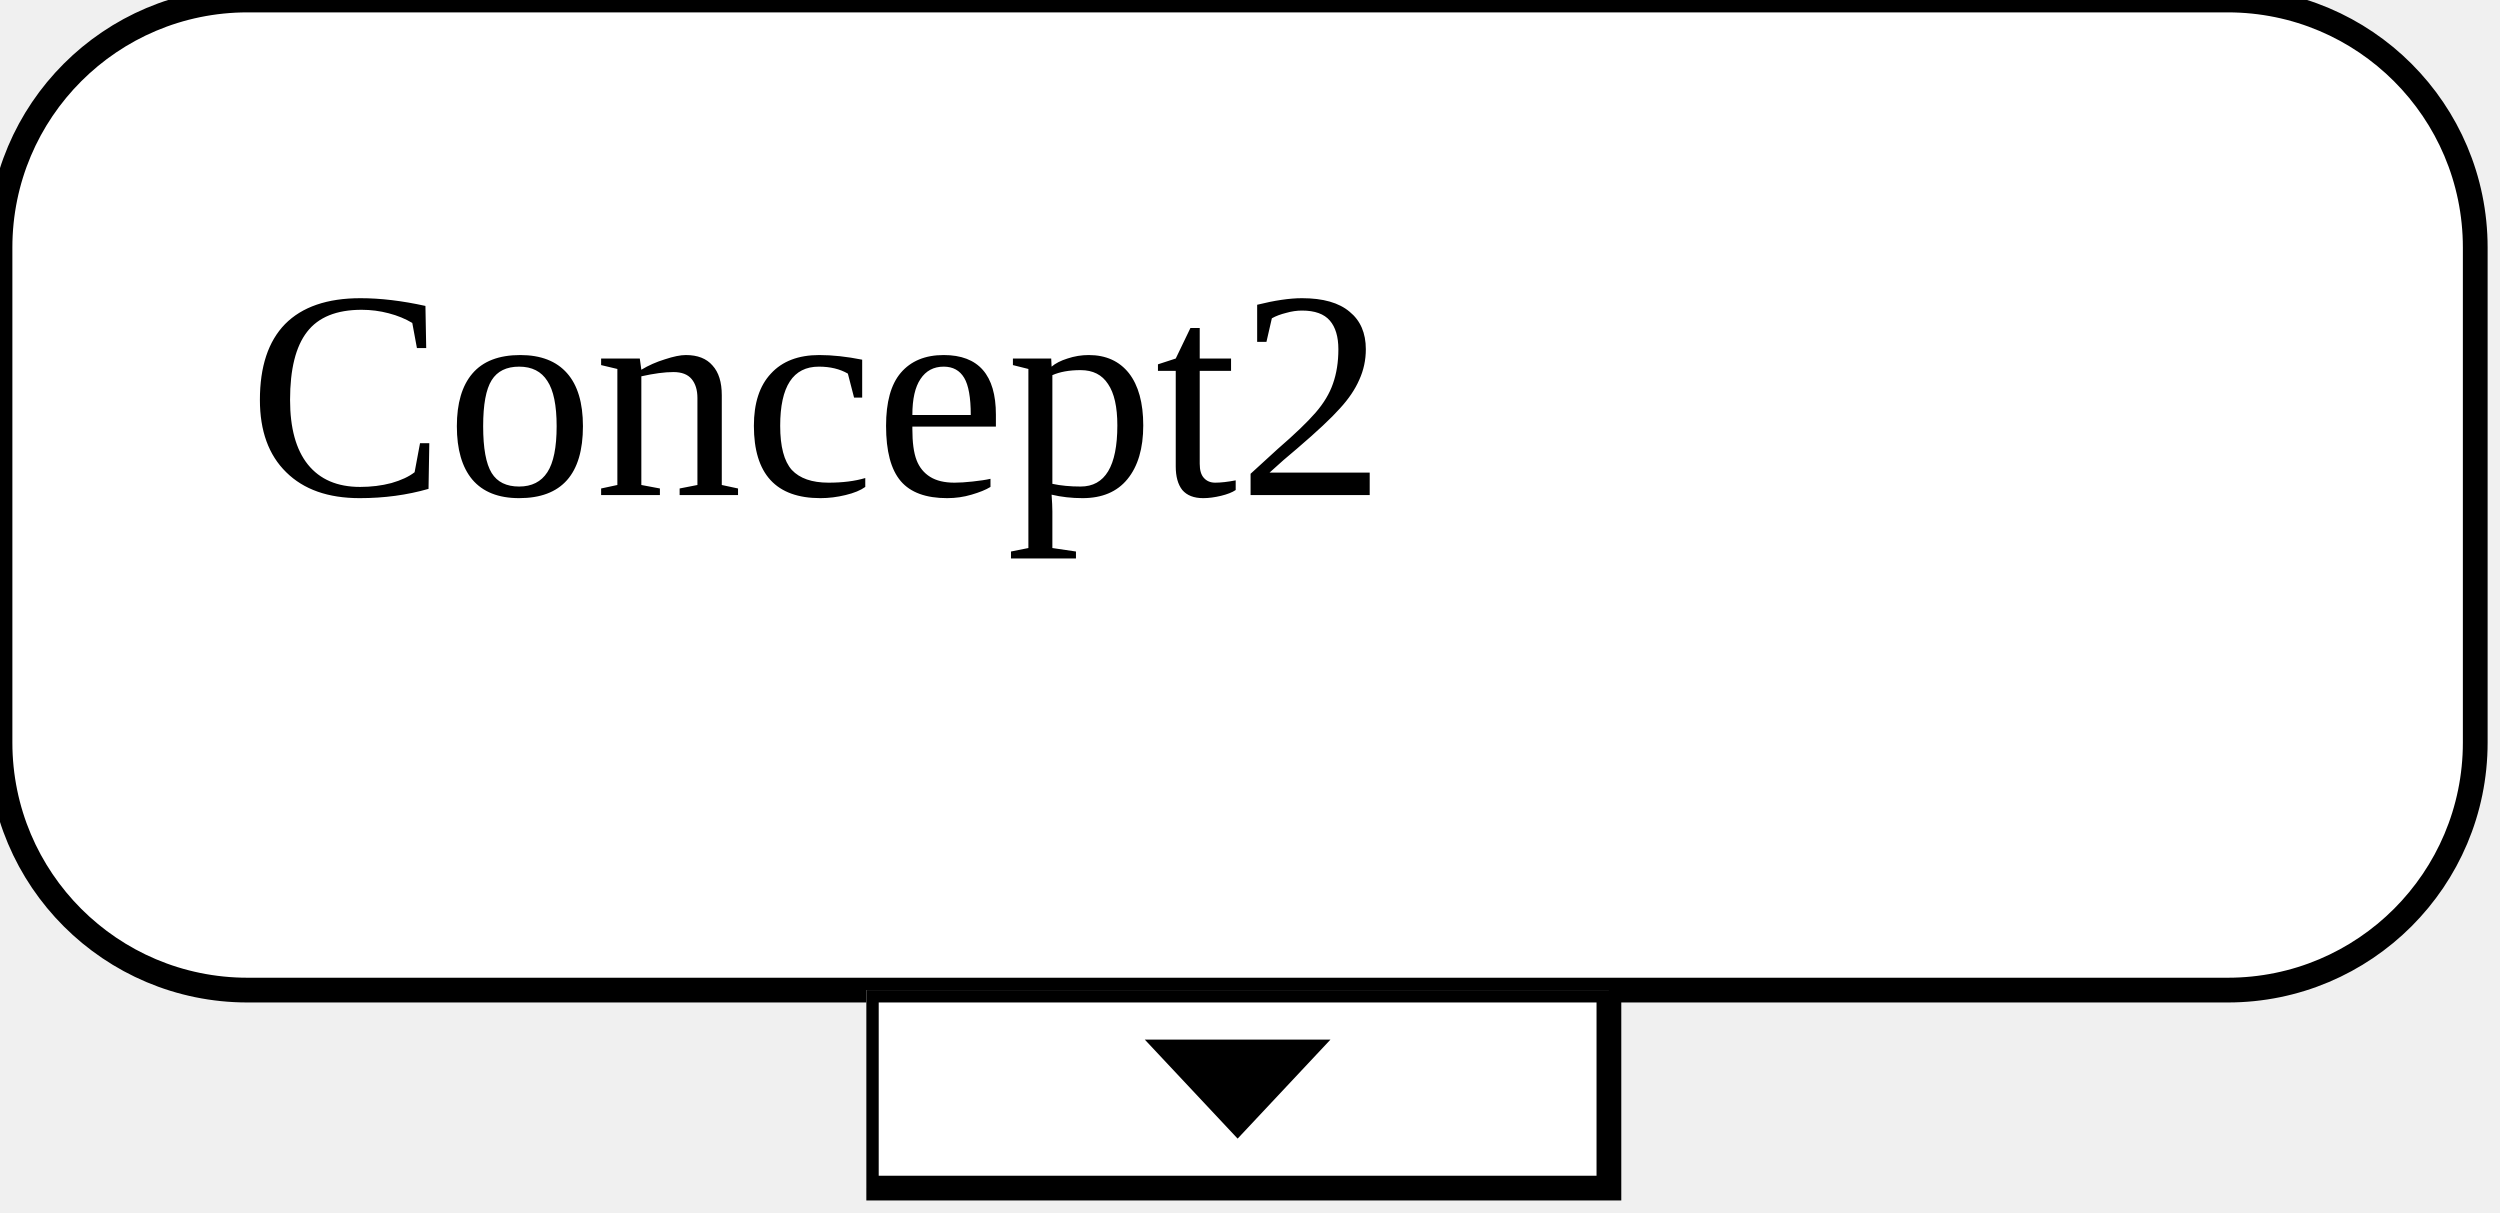
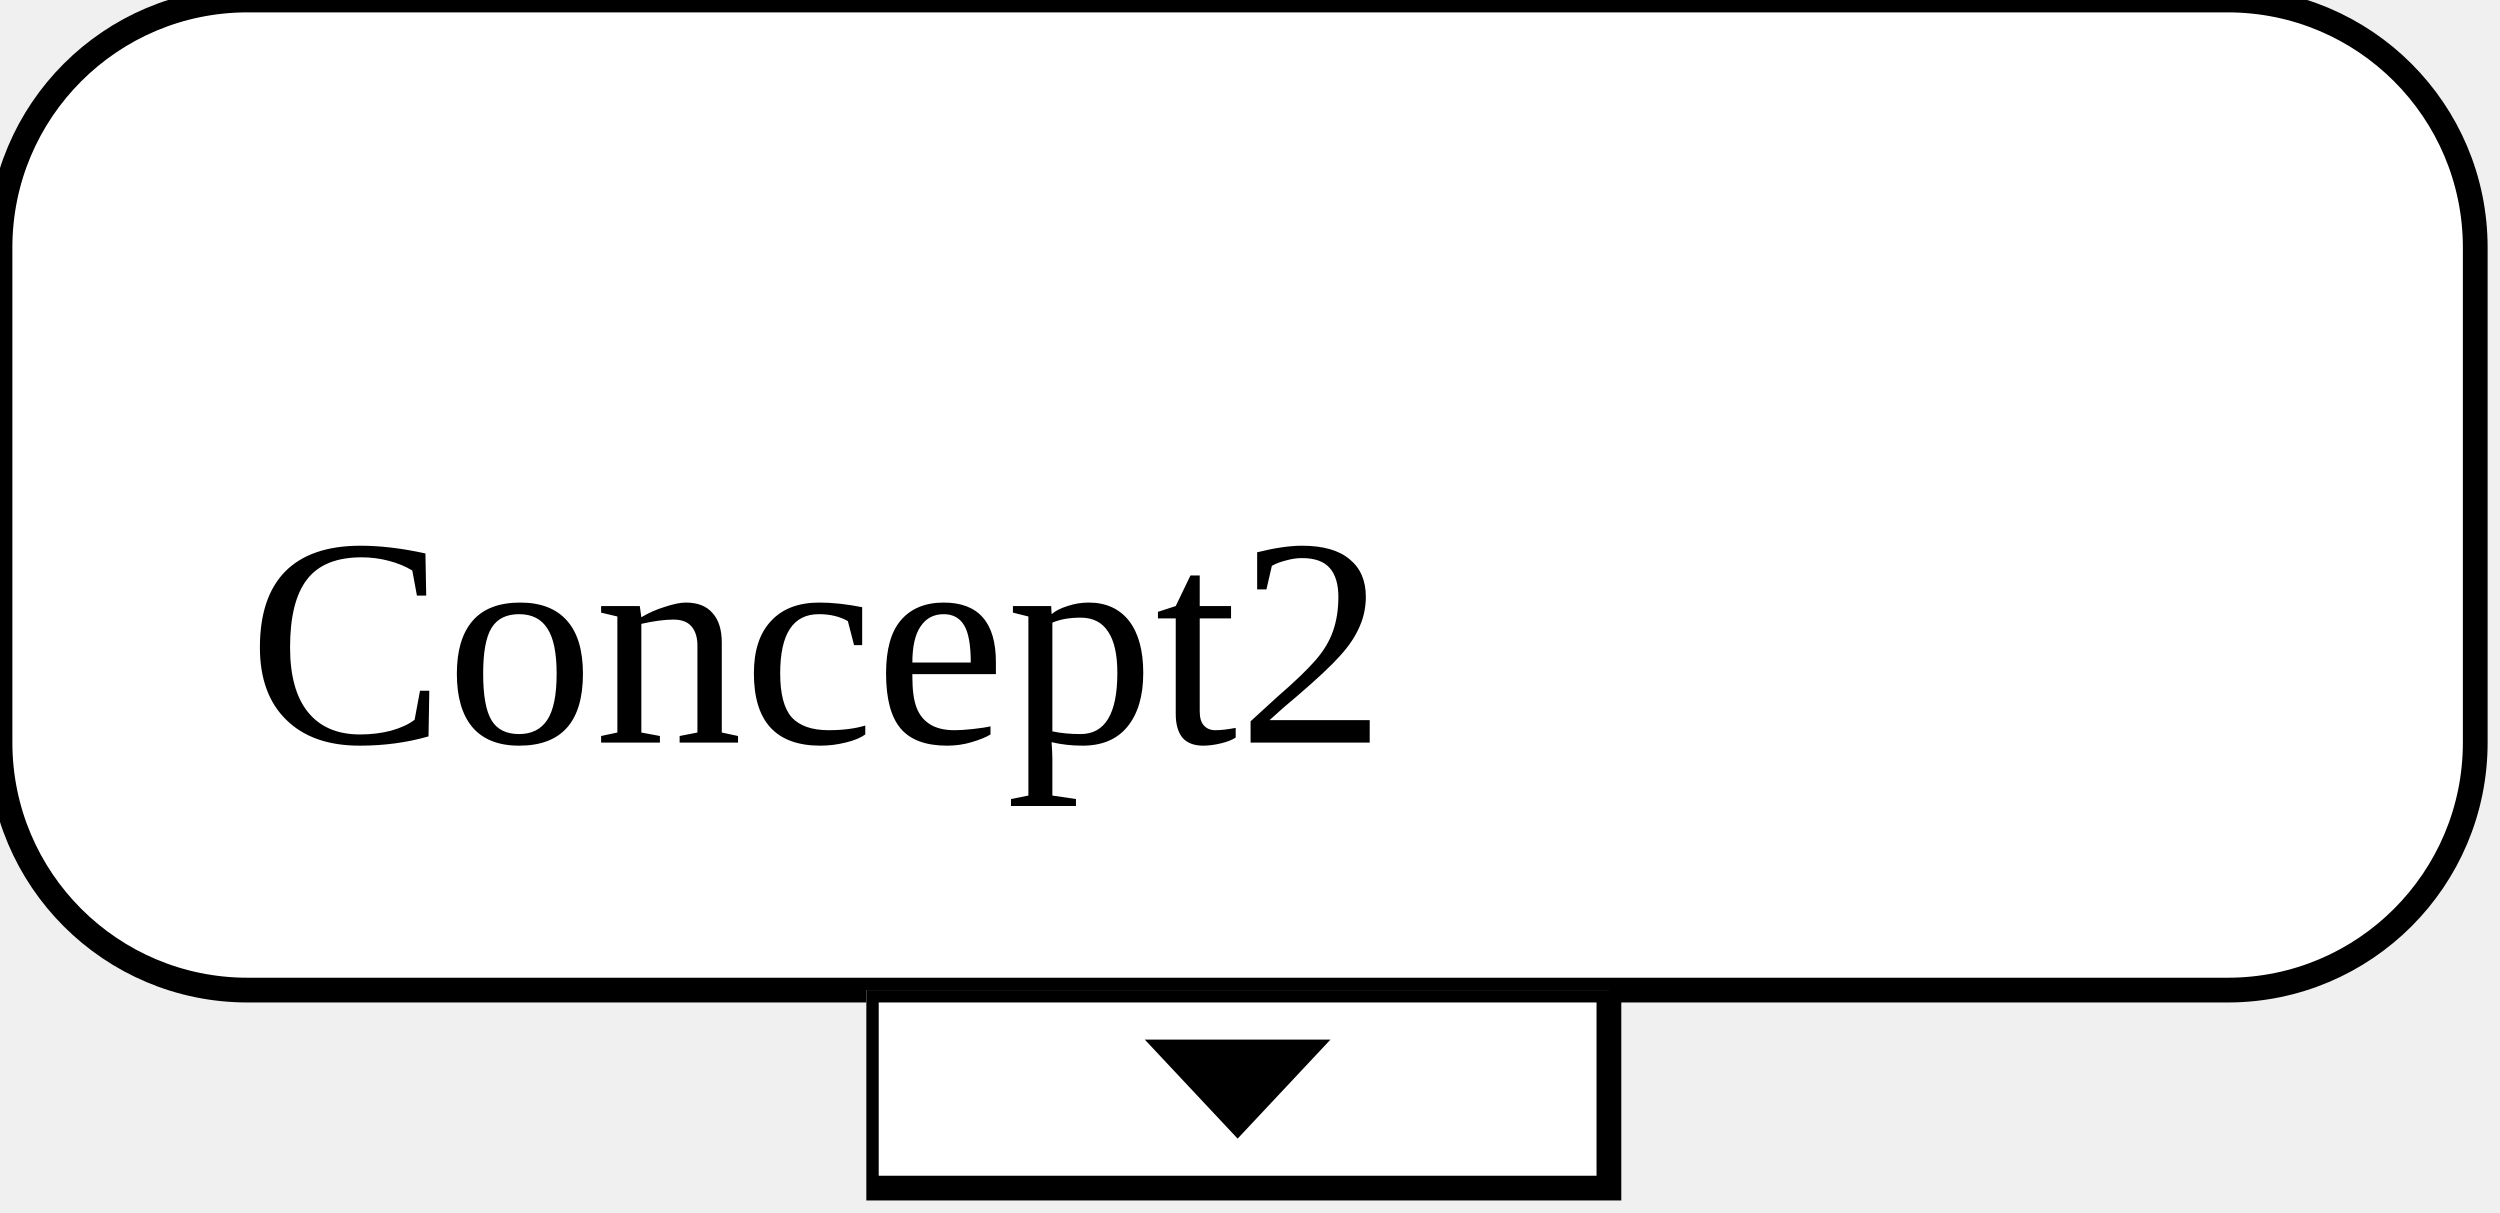
<svg xmlns="http://www.w3.org/2000/svg" version="1.1">
  <svg id="n2" x="0.0" y="0.0">
    <svg>
      <rect fill="#FFFFFF" stroke="#000000" rx="10.0" ry="10.0" width="100.0" height="40.0" x="0.0" y="0.0" />
-       <text x="10.0" y="20.0">Concept2</text>
+       <text x="10.0" y="30.0">Concept2</text>
    </svg>
    <svg x="35.0" y="40.0">
      <rect fill="#FFFFFF" stroke="#000000" width="30.0" height="8.0" x="0.0" y="0.0" />
      <polygon points="11.25,2.0 18.75,2.0 15.0,6.0 " fill="#000000" />
    </svg>
  </svg>
</svg>
